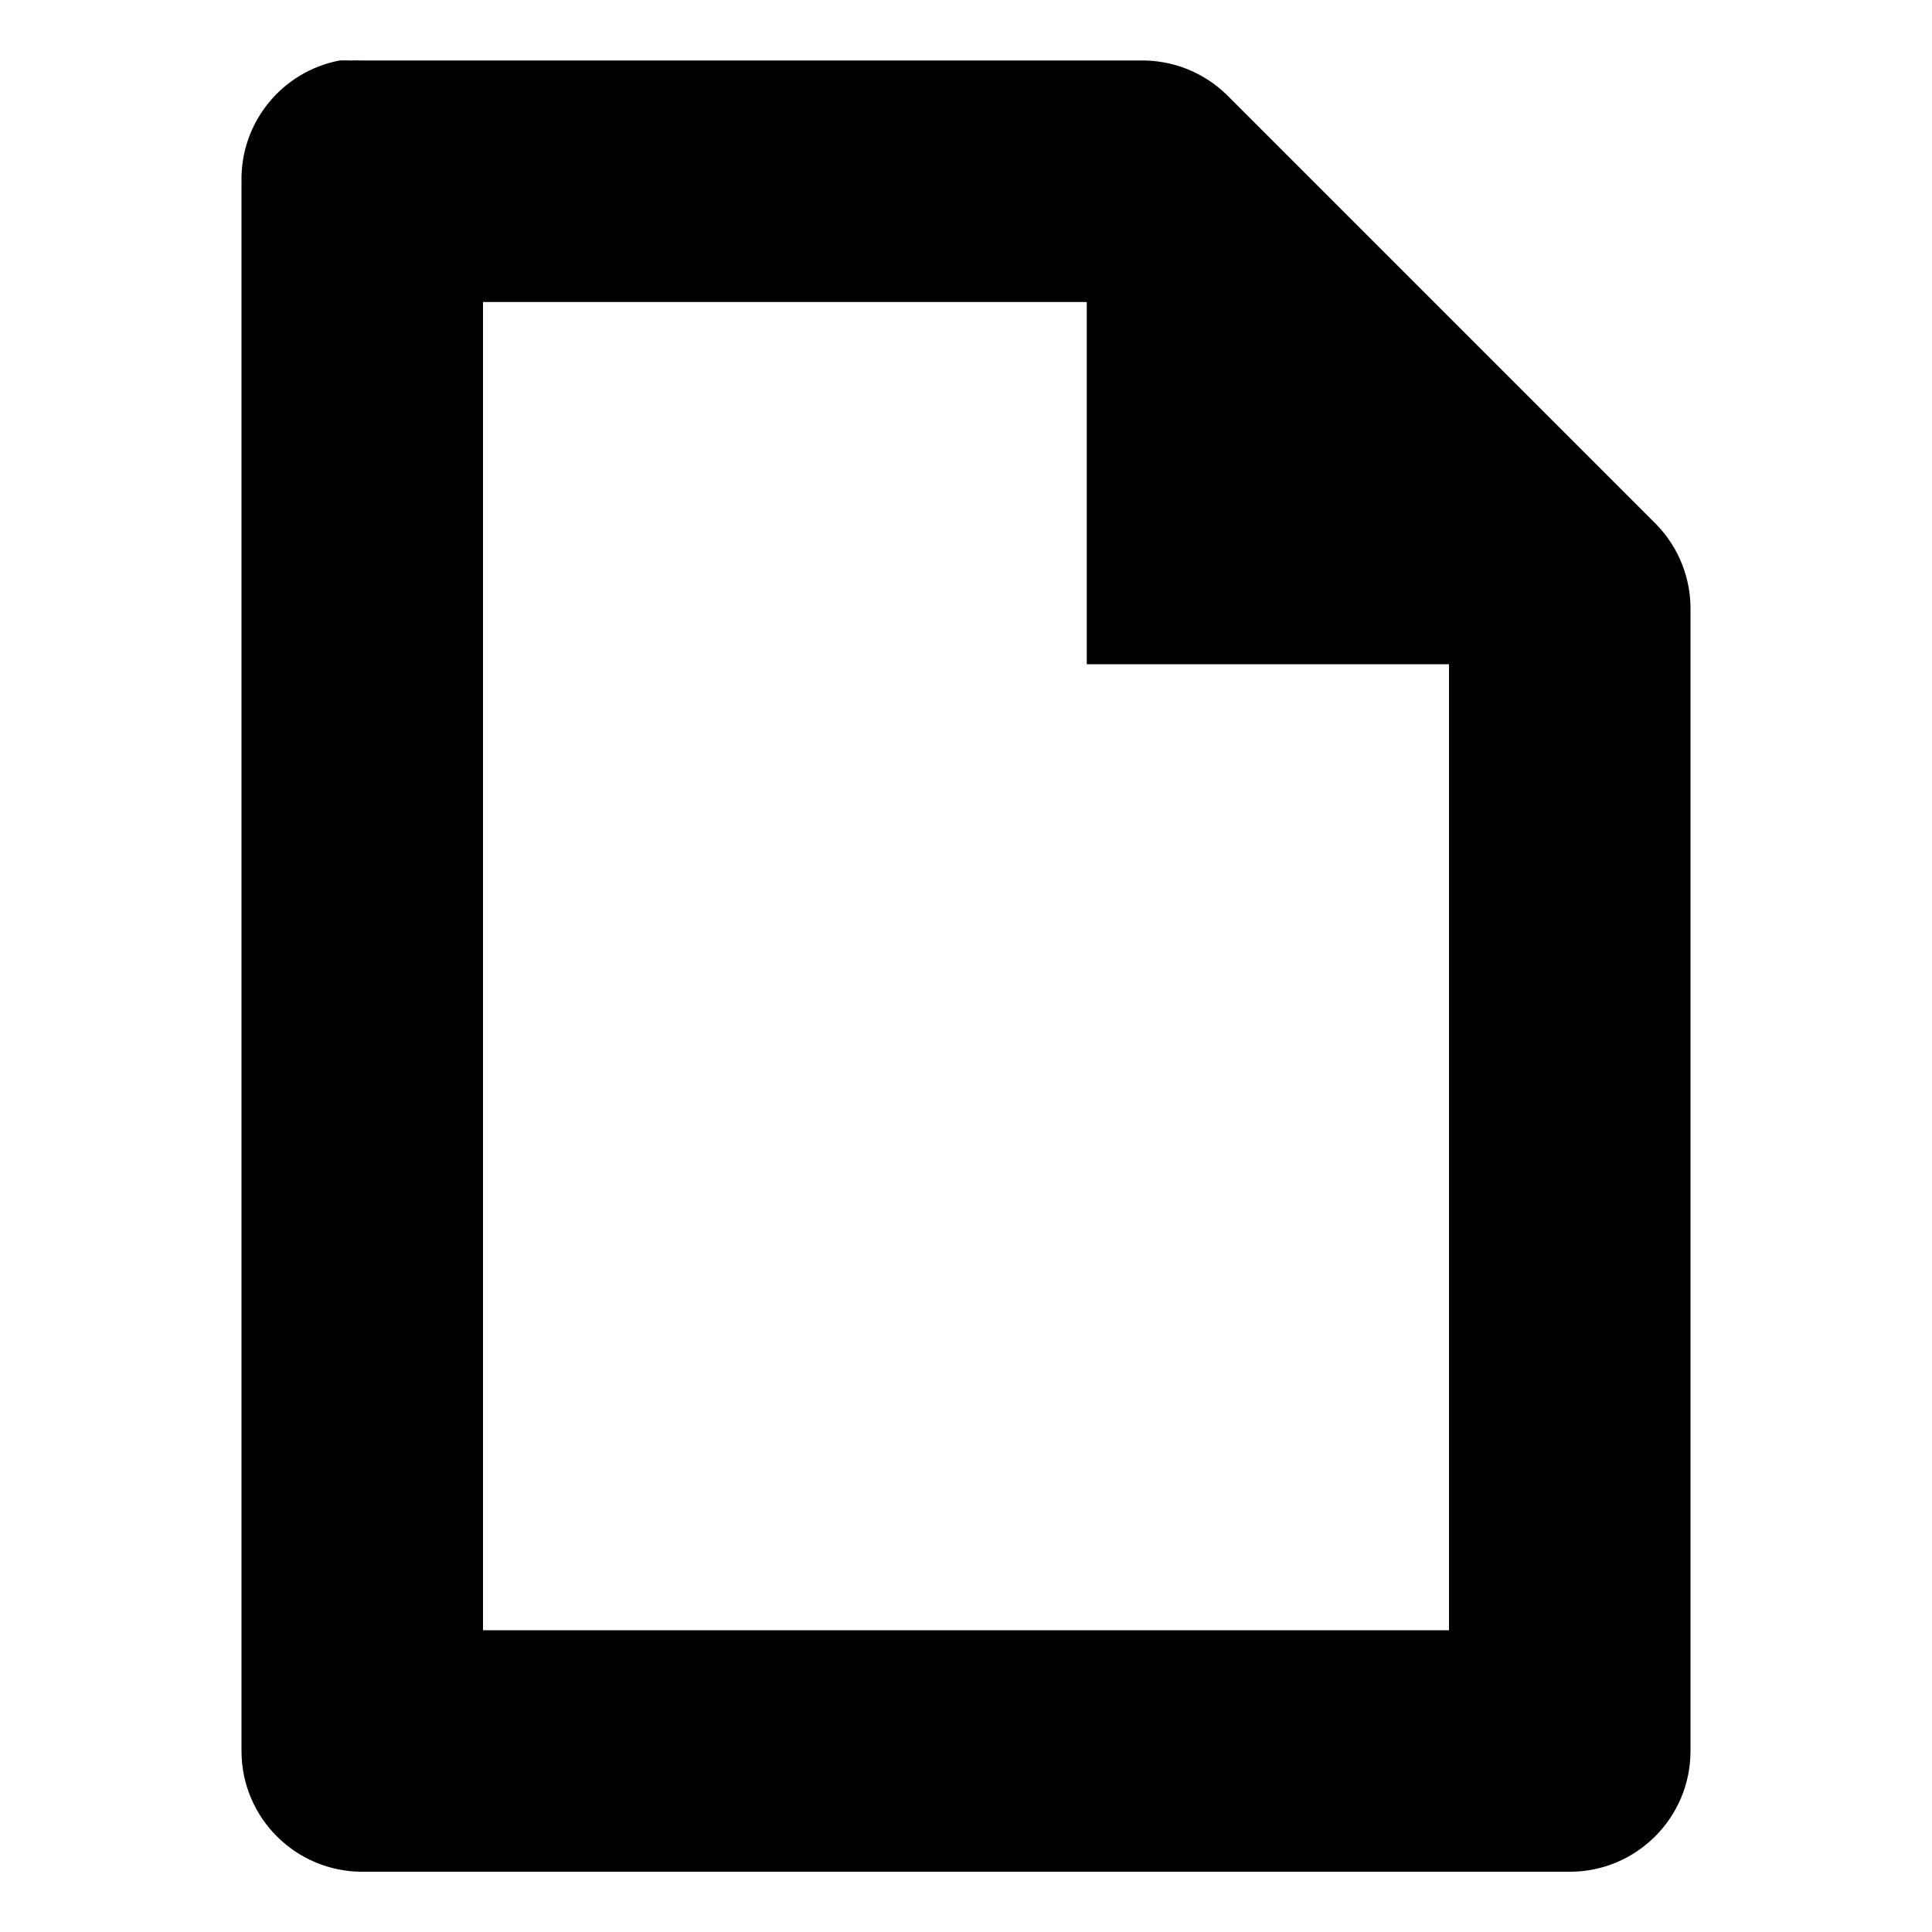
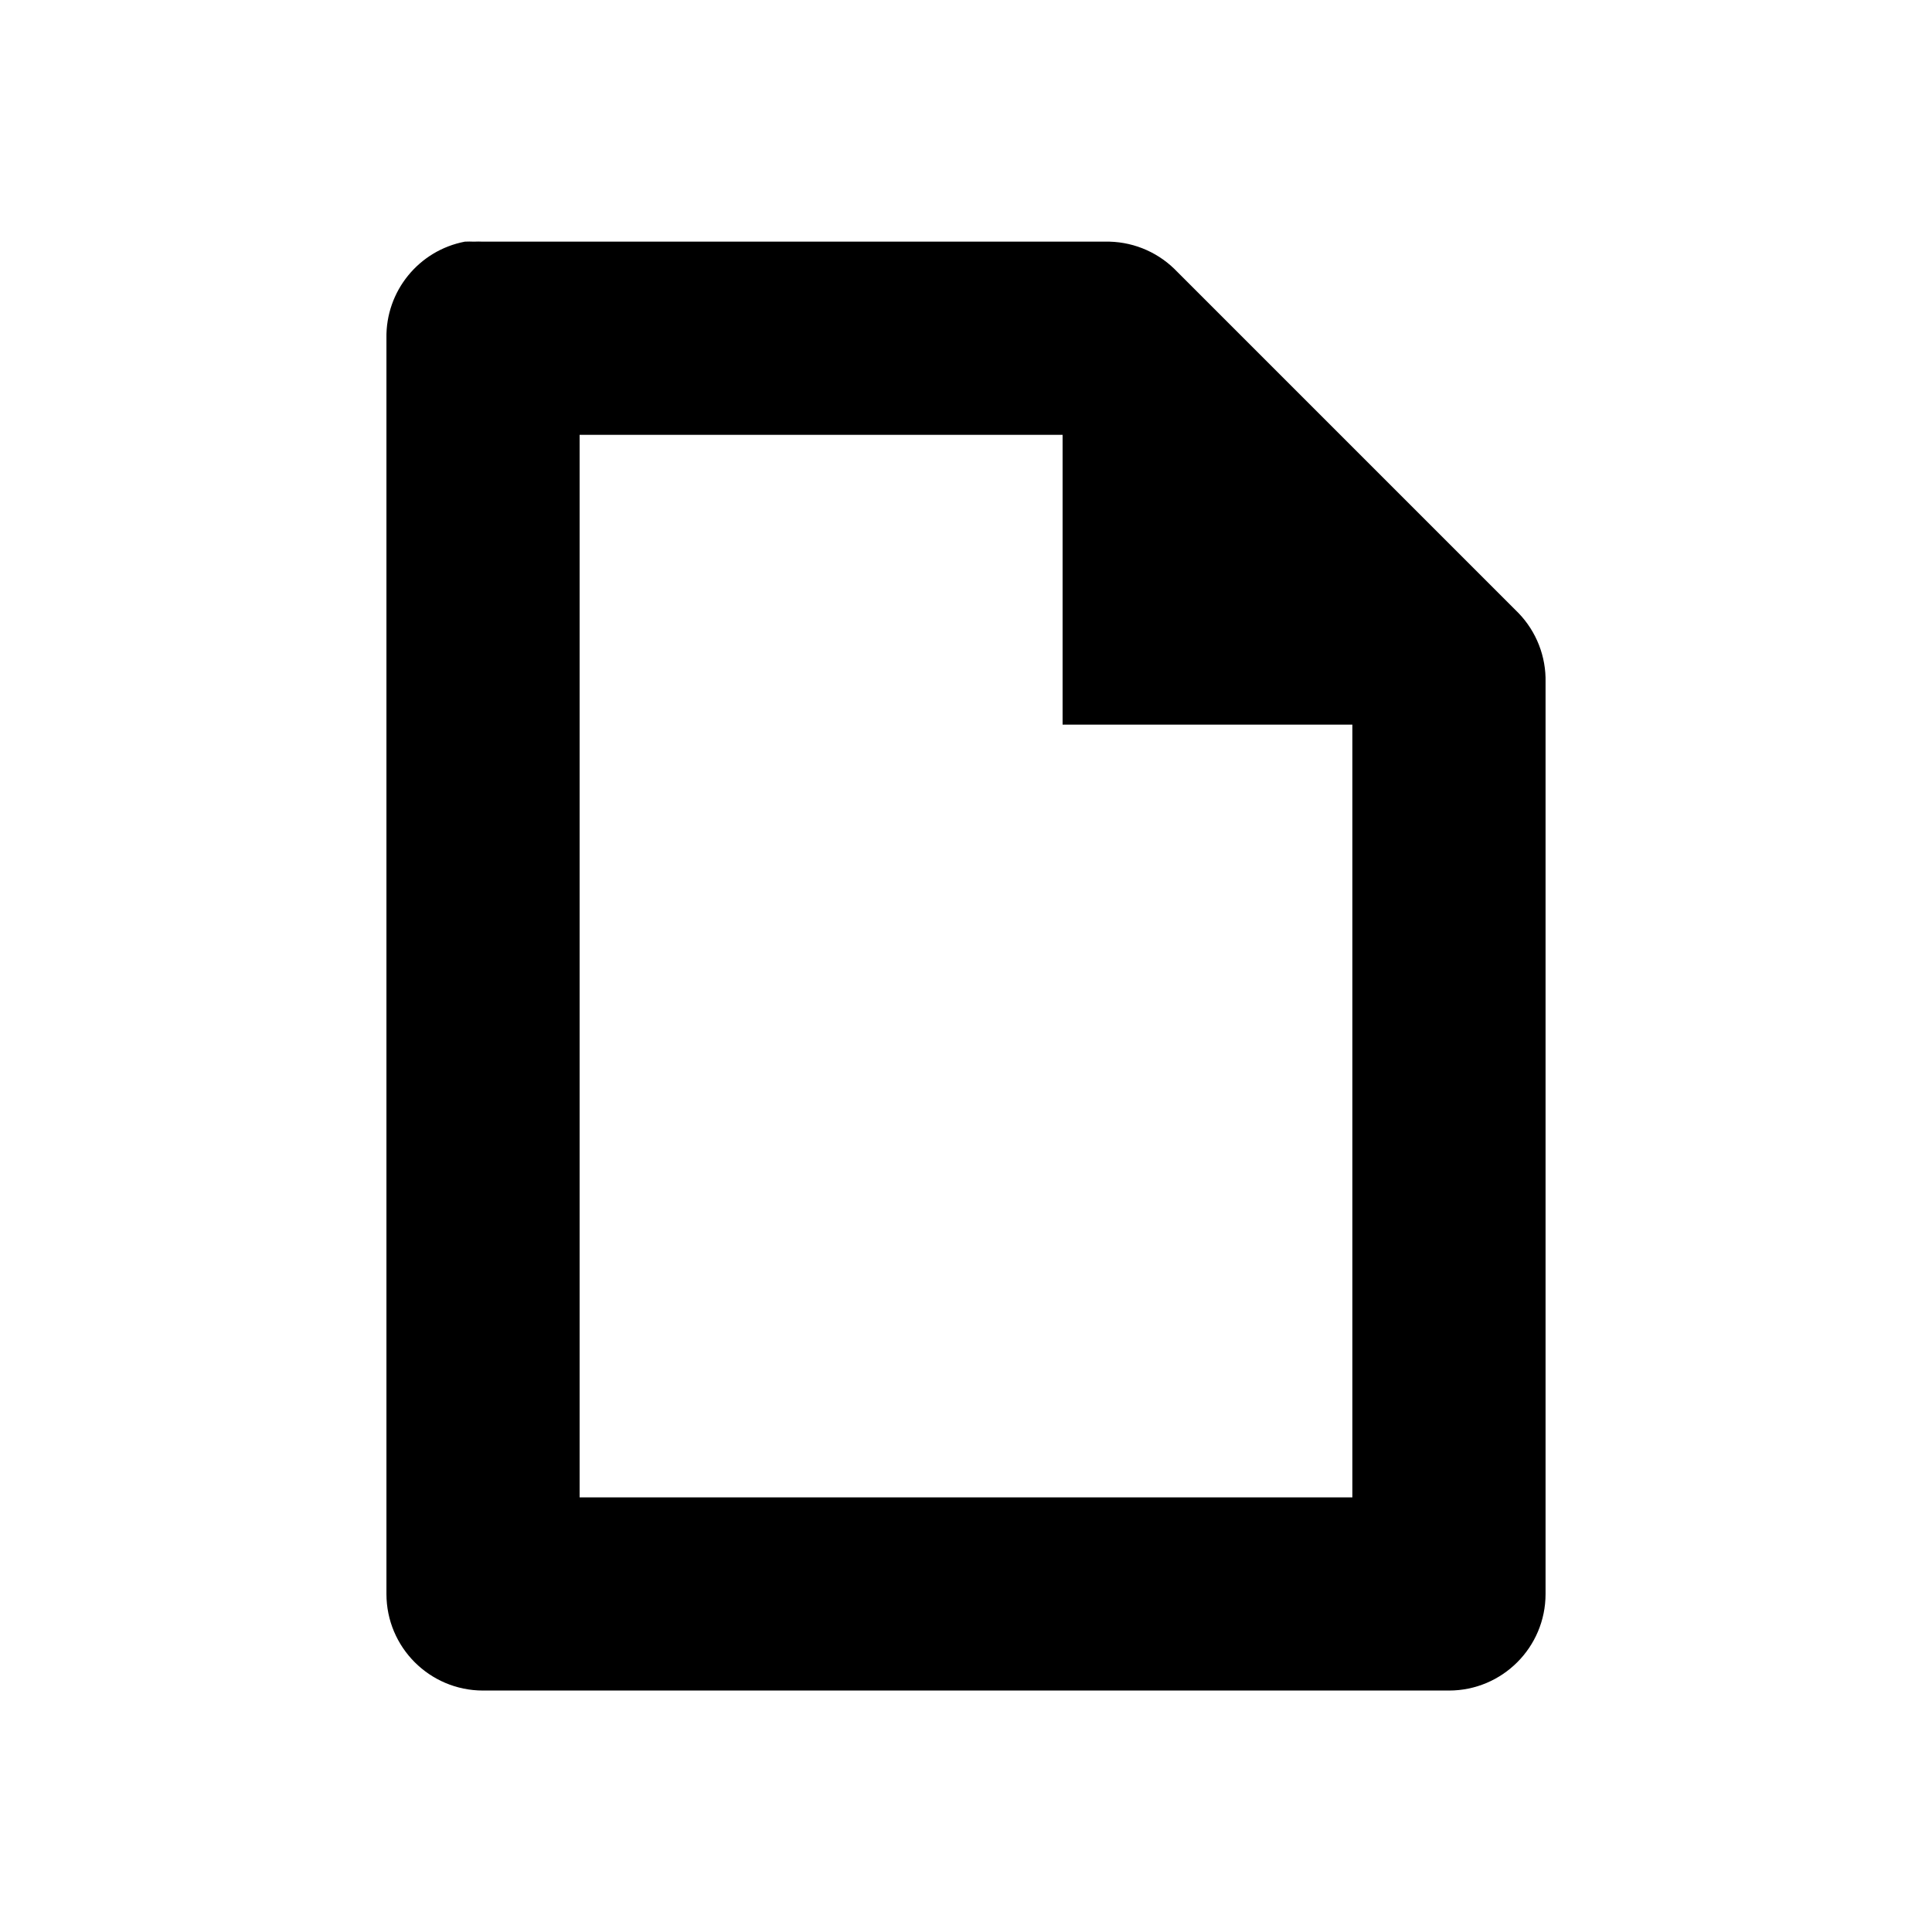
<svg xmlns="http://www.w3.org/2000/svg" version="1.1" width="16" height="16" id="svg3371">
  <defs id="defs3373" />
-   <g id="layer1">
+   <g transform="matrix(0.7999415,0,0,0.7999415,1.600469,1.600468)" id="layer1">
    <path d="m 2.812,0.501 a 1,1 0 0 0 -0.812,1 l 0,13 a 1,1 0 0 0 1,1 l 10,0 a 1,1 0 0 0 1,-1 l 0,-9.437 a 1,1 0 0 0 -0.281,-0.719 L 10.156,0.782 A 1,1 0 0 0 9.437,0.501 l -6.438,0 a 1,1 0 0 0 -0.094,0 1,1 0 0 0 -0.094,0 z m 1.188,2 5,0 0,3 3,0 0,8 -8,0 0,-11 z" id="path1234" style="font-size:medium;font-style:normal;font-variant:normal;font-weight:normal;font-stretch:normal;text-indent:0;text-align:start;text-decoration:none;line-height:normal;letter-spacing:normal;word-spacing:normal;text-transform:none;direction:ltr;block-progression:tb;writing-mode:lr-tb;text-anchor:start;baseline-shift:baseline;color:#000000;fill-opacity:1;stroke:none;stroke-width:2;marker:none;visibility:visible;display:inline;overflow:visible;enable-background:accumulate;font-family:Sans;-inkscape-font-specification:Sans" />
  </g>
</svg>
